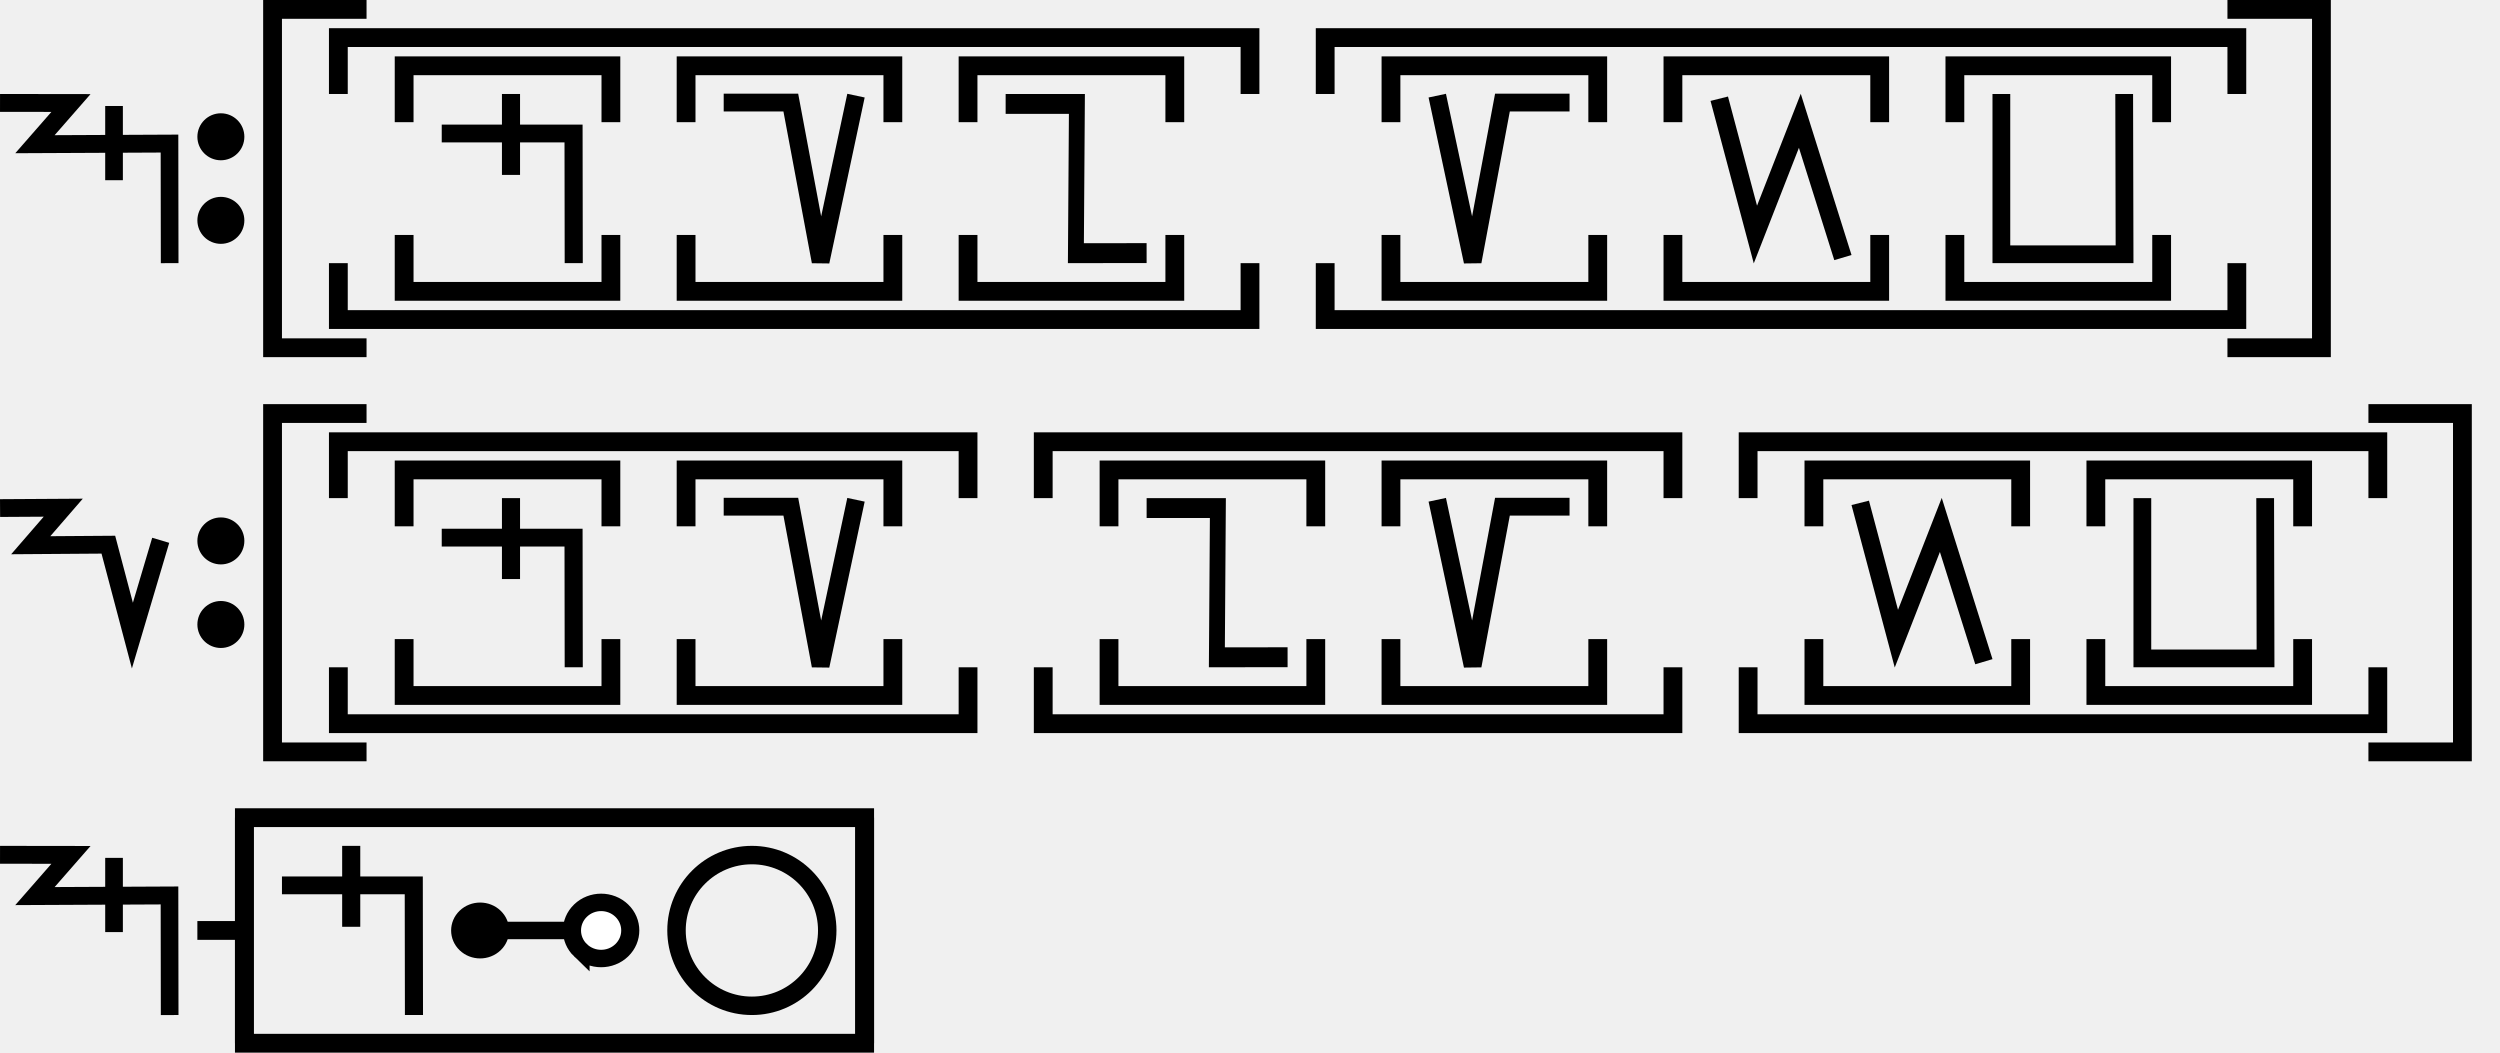
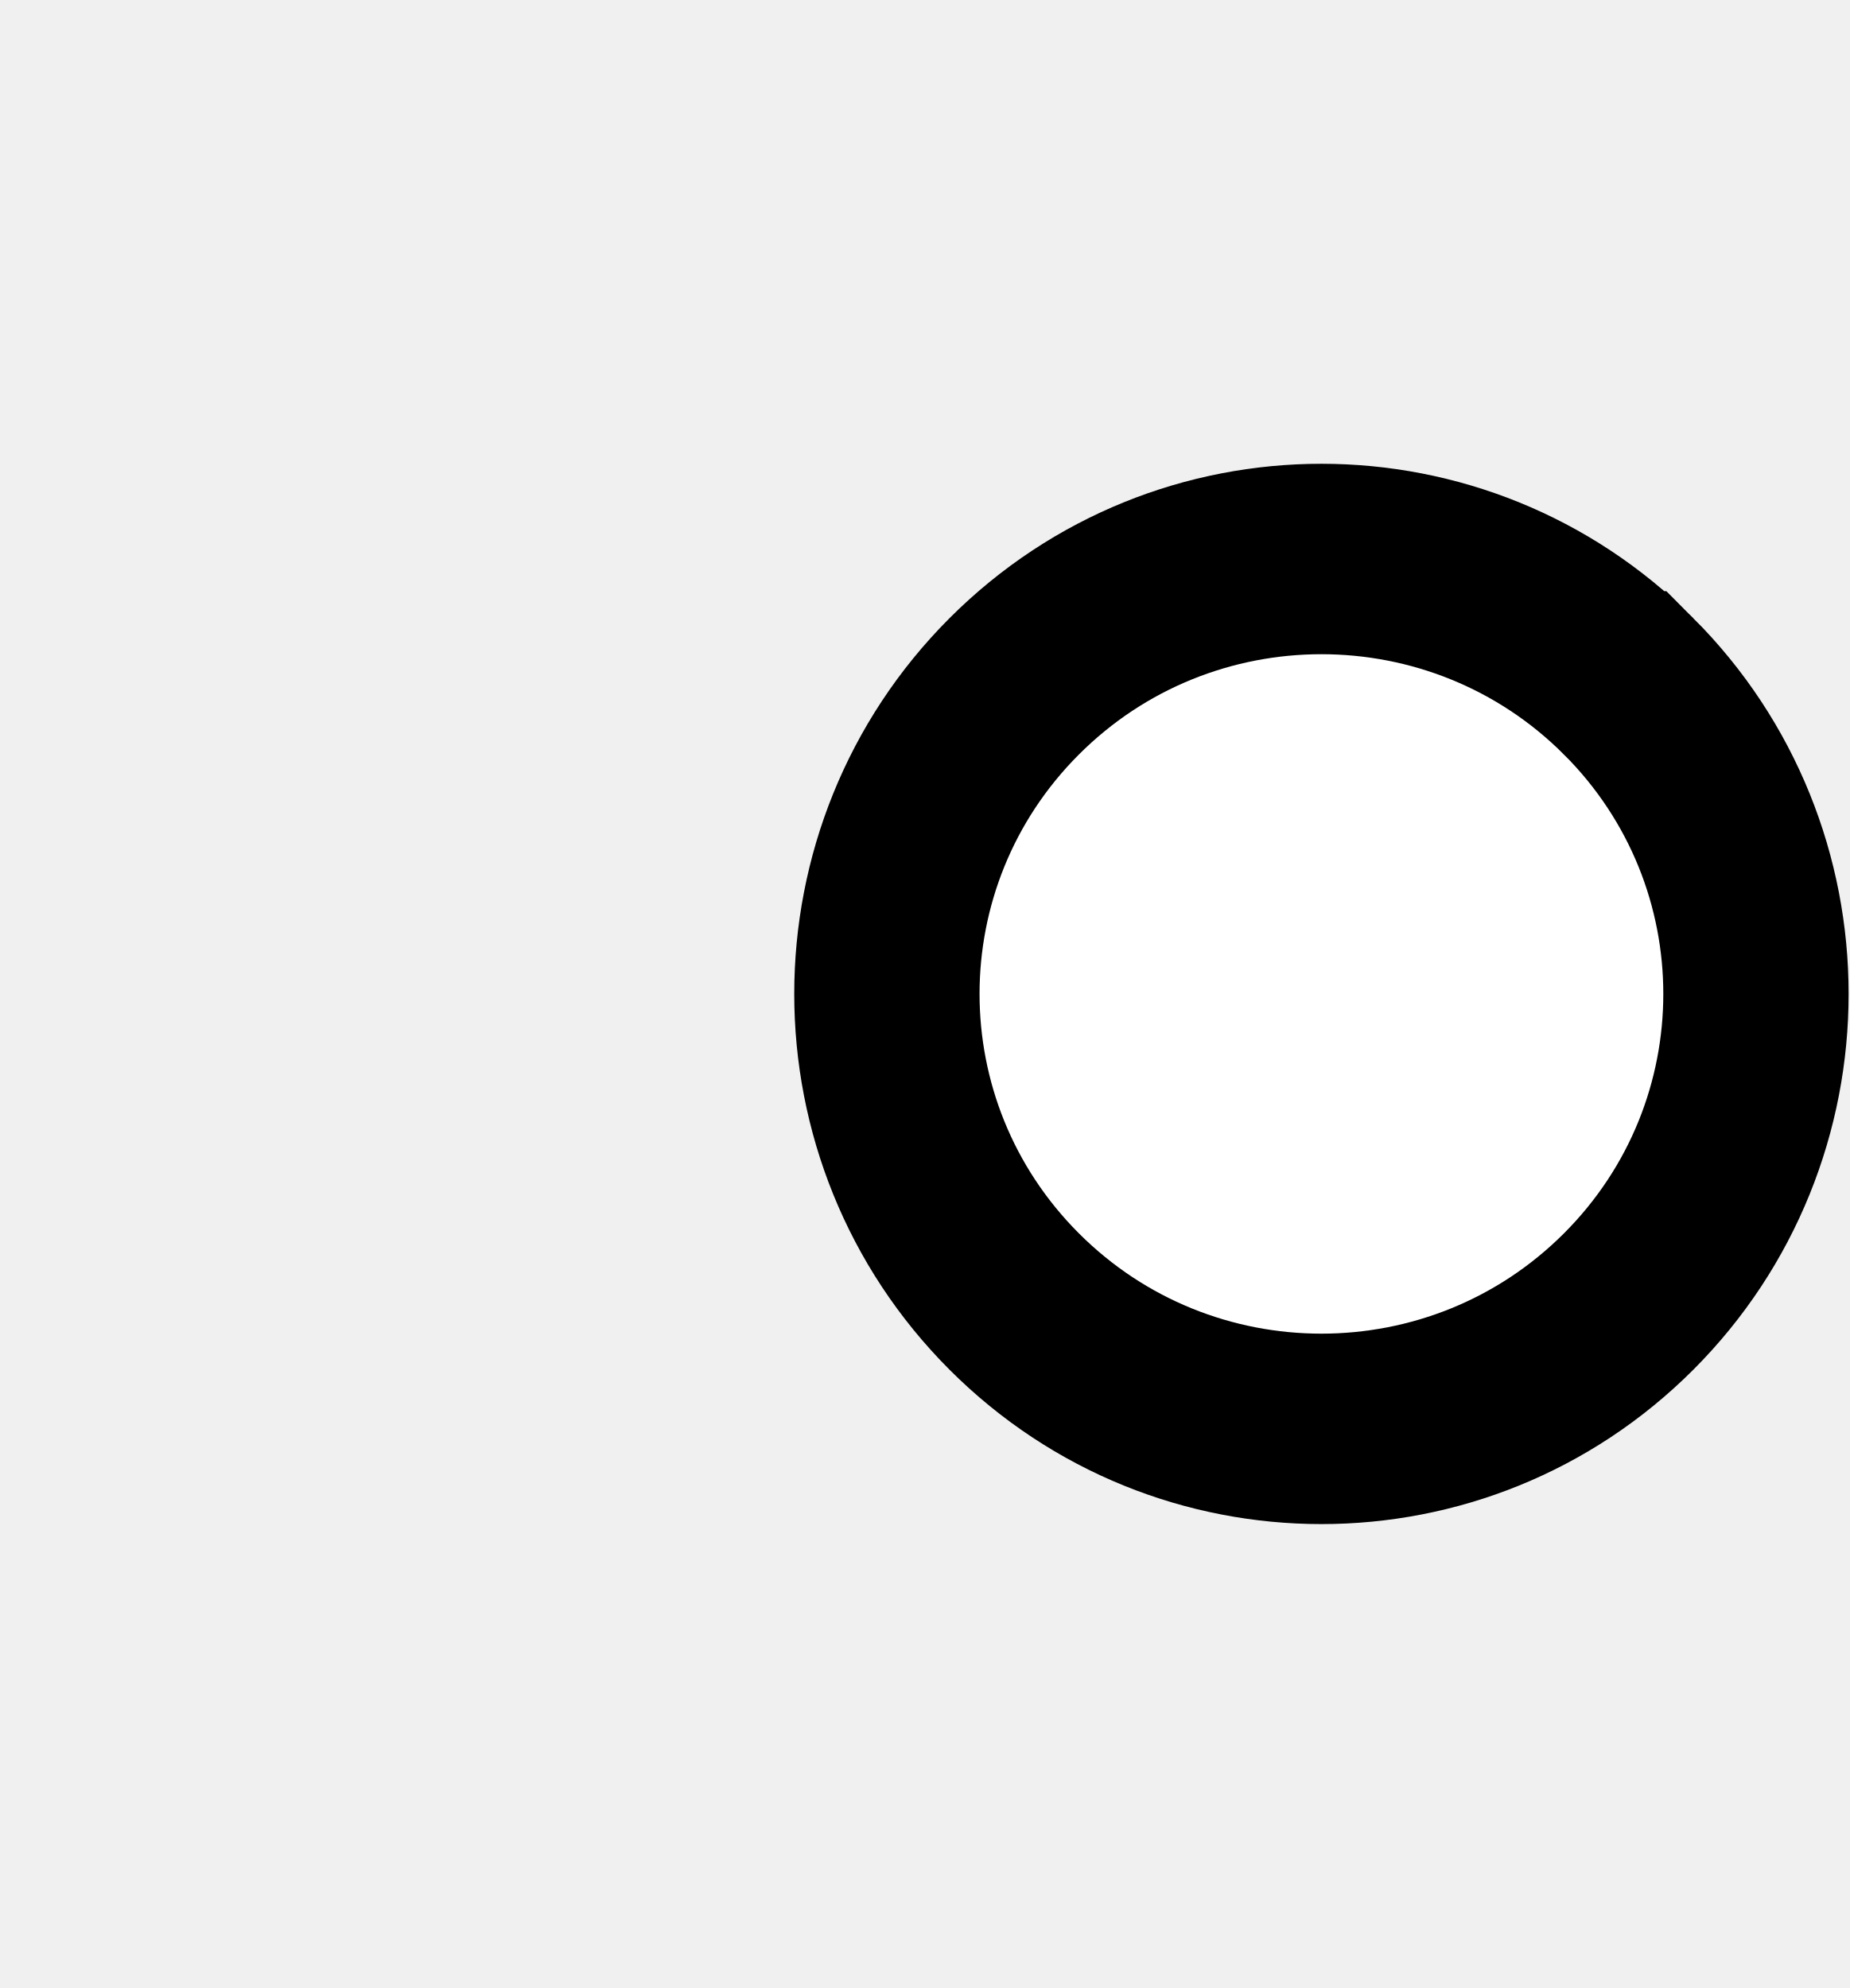
- <svg xmlns="http://www.w3.org/2000/svg" width="266" height="112" viewBox="0 0 266 112" version="1.1" id="svg3807">
-   <g id="layer L1" transform="translate(0,19)">
+ <svg xmlns="http://www.w3.org/2000/svg" width="18.6" height="20" viewBox="0 0 18.6 20" version="1.1" id="svg3807">
+   <g id="layer L1" transform="translate(0,10)">
    <g transform="translate(0,0)">
-       <g id="layer1" transform="translate(0,-291.7083)">
-         <g transform="matrix(1.172932,0,0,-0.9520283,-583.8196,-1486.07)" id="g10351" style="stroke-width:1.788;stroke-miterlimit:4;stroke-dasharray:none">
-           <g transform="matrix(0.9094024,0,0,1.120415,45.09442,226.1223)" id="g10351-0" style="stroke-width:1.789;stroke-miterlimit:4;stroke-dasharray:none">
-             <g id="g2601" transform="matrix(0.8925618,0,0,0.8925266,53.47671,-202.8362)" style="stroke-width:2.005">
-               <g transform="matrix(0.9161032,0,0,-0.9078513,101.9969,-4745.411)" id="g14246" style="stroke-width:2.177;stroke-miterlimit:4;stroke-dasharray:none">
-                 <g id="g2026" transform="matrix(0.9836948,0,0,1.003382,0.4820347,12.44281)" style="stroke-width:2.191">
-                   <g id="g10351-6-6" transform="matrix(1,0,0,-1,-52.6095,-5050.459)" style="stroke-width:2.191;stroke-miterlimit:4;stroke-dasharray:none">
-                     <path id="path4186-6-7-94-7-8-3-4-9-4-6-7-7-6-2-7-8" d="m 505.411,-1877.514 v 9.106" style="fill:none;fill-rule:evenodd;stroke:#000000;stroke-width:2.191;stroke-linecap:butt;stroke-linejoin:miter;stroke-miterlimit:4;stroke-dasharray:none;stroke-opacity:1" />
-                   </g>
-                   <path style="fill:none;fill-rule:evenodd;stroke:#000000;stroke-width:2.191;stroke-linecap:butt;stroke-linejoin:miter;stroke-miterlimit:4;stroke-dasharray:none;stroke-opacity:1" d="m 438.662,-3182.429 8.799,0.012 -4.467,5.054 16.685,-0.077 0.021,14.672" id="path4176-9-6-97-2" />
-                 </g>
-               </g>
-             </g>
-           </g>
-         </g>
-       </g>
+       <g />
    </g>
-     <g transform="translate(21,0)">
+     <g transform="translate(8,0)">
      <g id="layer1" transform="translate(0,-291.7083)">
        <g transform="matrix(1.172932,0,0,-0.9520283,-583.8196,-1486.07)" id="g10351" style="stroke-width:1.788;stroke-miterlimit:4;stroke-dasharray:none">
          <g transform="matrix(0.9094024,0,0,1.120415,45.09442,226.1223)" id="g10351-0" style="stroke-width:1.789;stroke-miterlimit:4;stroke-dasharray:none">
            <g id="g2601" transform="matrix(0.8925618,0,0,0.8925266,53.47671,-202.8362)" style="stroke-width:2.005">
              <g transform="matrix(0.9161032,0,0,-0.9078513,101.9969,-4745.411)" id="g14246" style="stroke-width:2.177;stroke-miterlimit:4;stroke-dasharray:none">
                <g transform="matrix(1.222974,0,0,1.234139,-146.3597,738.2648)" id="g14253">
                  <g transform="translate(-39.3611,1.9848)" id="g14264" style="stroke-width:1.772;stroke-miterlimit:4;stroke-dasharray:none">
                    <g id="g10359-10-8" transform="matrix(1,0,0,-1,-52.73343,-5050.882)" style="stroke-width:1.772;stroke-miterlimit:4;stroke-dasharray:none">
                      <g transform="matrix(1,0,0,-1,9.453375,-5051.509)" id="g14371">
                        <g id="g10364-8-3" transform="matrix(1,0,0,-1,-48.16121,-5051.049)" />
                        <g transform="translate(-27.1658,1.5491)" id="g14427">
                          <g id="g10367-880-7" transform="matrix(1,0,0,-1,-48.16121,-5051.049)" />
                          <g transform="translate(-45.4538,2.7243)" id="g14438">
                            <g id="g10370-7-5" transform="matrix(1,0,0,-1,-48.16121,-5051.049)" />
                            <g transform="translate(-30.4313,0.6037)" id="g14451">
                              <g id="g12601" style="stroke-width:2.605;stroke-miterlimit:4;stroke-dasharray:none" transform="matrix(0.6486516,0,0,0.7128036,230.9036,-908.8502)">
-                                 <g id="layer1-6-3-56-3-8-9" transform="matrix(1.060054,0,0,0.9646497,1319.467,-2988.315)" style="stroke-width:3.789">
-                                   <g transform="matrix(5.820712,0,0,5.820712,-711.3569,-666.8932)" id="g5414-3-0-2-5-3-2" style="stroke-width:3.789">
-                                     <g transform="matrix(0.2597607,0,0,0.2597607,12.18558,38.7607)" id="g4442-6-1-3-9-93-5-0" style="stroke-width:3.789">
-                                       <g transform="rotate(180,65.80256,172.9668)" id="g4446-6-9-0-0-1-4-6-2" style="stroke-width:3.789">
-                                         <g transform="translate(-1.010153,-6.12405)" id="g4404-1-2-4-9-2-1-5-3" style="stroke-width:3.789">
-                                           <circle style="fill:#000000;fill-opacity:1;fill-rule:evenodd;stroke:none;stroke-width:1.454;stroke-linecap:butt;stroke-linejoin:miter;stroke-miterlimit:4;stroke-dasharray:none;stroke-opacity:1" id="path3355-3-8-2-7-5-9-7" cx="-118.645" cy="-195.522" r="2.254" transform="scale(-1)" />
-                                           <circle style="fill:#000000;fill-opacity:1;fill-rule:evenodd;stroke:none;stroke-width:1.454;stroke-linecap:butt;stroke-linejoin:miter;stroke-miterlimit:4;stroke-dasharray:none;stroke-opacity:1" id="path3355-3-8-9-5-0-0-9-5" cx="-118.645" cy="-187.504" r="2.254" transform="scale(-1)" />
+                                 <g style="stroke-width:1.48;stroke-miterlimit:4;stroke-dasharray:none" transform="matrix(1.846011,0,0,-1.679871,592.5355,-3070.463)" id="g4509-93-8">
+                                   <g id="g20055" transform="matrix(0.8002002,0,0,0.8223537,5.468814,10.95793)" style="stroke-width:1.824">
+                                     <g id="g20314" transform="matrix(0.9998634,0,0,-1,0.00611664,131.9087)" style="stroke-width:1.824">
+                                       <g id="g22529" transform="matrix(-1,0,0,1,94.44605,-1.6809064e-6)">
+                                         <g id="g22811" transform="matrix(1,0,0,-1,0,132.1269)">
+                                           <path style="fill:#ffffff;fill-opacity:1;fill-rule:evenodd;stroke:#000000;stroke-width:1.824;stroke-linecap:butt;stroke-linejoin:miter;stroke-miterlimit:4;stroke-dasharray:none;stroke-opacity:1" d="m 47.844,69.01 a 4.277,4.166 0 0 1 1.25e-4,-5.892 4.277,4.166 0 0 1 6.048,0 4.277,4.166 0 0 1 1.24e-4,5.892 4.277,4.166 0 0 1 -6.048,0 z" id="path3355-32-59-4-94-6-5-9-6-1-3" />
                                        </g>
                                      </g>
                                    </g>
                                  </g>
                                </g>
                              </g>
                            </g>
                          </g>
                        </g>
                      </g>
                    </g>
                  </g>
                </g>
              </g>
            </g>
          </g>
        </g>
      </g>
    </g>
-     <g transform="translate(29,0)">
-       <polyline points="10,-18 0,-18 0,18 10,18 " style="fill:none;stroke:black;stroke-width:2" />
-       <g transform="translate(4,0)">
-         <g transform="translate(3,0)">
-           <g transform="translate(4,0)">
-             <g transform="translate(3,0)">
-               <g transform="translate(4,0)">
-                 <g transform="translate(0,0)">
-                   <g transform="translate(0,0)">
-                     <g id="layer1" transform="translate(0,-291.7083)">
-                       <g transform="matrix(1.172932,0,0,-0.9520283,-583.8196,-1486.07)" id="g10351" style="stroke-width:1.788;stroke-miterlimit:4;stroke-dasharray:none">
-                         <g transform="matrix(0.9094024,0,0,1.120415,45.09442,226.1223)" id="g10351-0" style="stroke-width:1.789;stroke-miterlimit:4;stroke-dasharray:none">
-                           <g id="g2601" transform="matrix(0.8925618,0,0,0.8925266,53.47671,-202.8362)" style="stroke-width:2.005">
-                             <g id="g3084" transform="matrix(1.011122,0,0,0.9932151,-7.370096,-3.208633)" style="stroke-width:2.001">
-                               <path style="fill:none;fill-rule:evenodd;stroke:#000000;stroke-width:2.001;stroke-linecap:butt;stroke-linejoin:miter;stroke-miterlimit:4;stroke-dasharray:none;stroke-opacity:1" d="m 514.148,-1885.254 -0.021,14.59 h -14.569" id="path4186-6-7-94-7-8-3-4-9-4-6-1-9-0" />
-                               <path style="fill:none;fill-rule:evenodd;stroke:#000000;stroke-width:2.001;stroke-linecap:butt;stroke-linejoin:miter;stroke-miterlimit:4;stroke-dasharray:none;stroke-opacity:1" d="m 507.213,-1875.326 v 9.106" id="path4186-6-7-94-7-8-3-4-9-4-6-7-7-6-2" />
-                             </g>
-                           </g>
-                         </g>
-                       </g>
-                     </g>
-                   </g>
-                 </g>
-               </g>
-               <polyline points="0,6 0,12 22,12 22,6 " style="fill:none;stroke:black;stroke-width:2" />
-               <polyline points="0,-6 0,-12 22,-12 22,-6 " style="fill:none;stroke:black;stroke-width:2" />
-             </g>
-             <g transform="translate(30,0)" />
-             <g transform="translate(33,0)">
-               <g transform="translate(4,0)">
-                 <g transform="translate(0,0)">
-                   <g transform="translate(0,0)">
-                     <g id="layer1" transform="translate(0,-291.7083)">
-                       <g transform="matrix(1.172932,0,0,-0.9520283,-583.8196,-1486.07)" id="g10351" style="stroke-width:1.788;stroke-miterlimit:4;stroke-dasharray:none">
-                         <g transform="matrix(0.9094024,0,0,1.120415,45.09442,226.1223)" id="g10351-0" style="stroke-width:1.789;stroke-miterlimit:4;stroke-dasharray:none">
-                           <g id="g2601" transform="matrix(0.8925618,0,0,0.8925266,53.47671,-202.8362)" style="stroke-width:2.005">
-                             <g transform="matrix(1.120371,0,0,1.120415,-103.276,239.3698)" id="g10356">
-                               <path style="fill:none;fill-rule:evenodd;stroke:#000000;stroke-width:1.772;stroke-linecap:butt;stroke-linejoin:miter;stroke-miterlimit:4;stroke-dasharray:none;stroke-opacity:1" d="m 549.644,-1871.022 -3.53,-16.555 -2.972,15.865 h -6.694" id="path4186-6-7-94-7-8-3-4-9-6-9-9-8-7-3-2" />
-                             </g>
-                           </g>
-                         </g>
-                       </g>
-                     </g>
-                   </g>
-                 </g>
-               </g>
-               <polyline points="0,6 0,12 22,12 22,6 " style="fill:none;stroke:black;stroke-width:2" />
-               <polyline points="0,-6 0,-12 22,-12 22,-6 " style="fill:none;stroke:black;stroke-width:2" />
-             </g>
-             <g transform="translate(60,0)" />
-             <g transform="translate(63,0)">
-               <g transform="translate(4,0)">
-                 <g transform="translate(0,0)">
-                   <g transform="translate(0,0)">
-                     <g id="layer1" transform="translate(0,-291.7083)">
-                       <g transform="matrix(1.172932,0,0,-0.9520283,-583.8196,-1486.07)" id="g10351" style="stroke-width:1.788;stroke-miterlimit:4;stroke-dasharray:none">
-                         <g transform="matrix(0.9094024,0,0,1.120415,45.09442,226.1223)" id="g10351-0" style="stroke-width:1.789;stroke-miterlimit:4;stroke-dasharray:none">
-                           <g id="g2601" transform="matrix(0.8925618,0,0,0.8925266,53.47671,-202.8362)" style="stroke-width:2.005">
-                             <g transform="matrix(-0.9626006,0,0,1.208687,1064.019,394.4588)" id="g10359" style="stroke-width:1.84;stroke-miterlimit:4;stroke-dasharray:none">
-                               <path style="fill:none;fill-rule:evenodd;stroke:#000000;stroke-width:1.84;stroke-linecap:butt;stroke-linejoin:miter;stroke-miterlimit:4;stroke-dasharray:none;stroke-opacity:1" d="m 571.91,-1877.249 8.21,-0.01 -0.117,13.801 h 8.273" id="path4186-6-7-94-7-8-3-4-0-7-9-3-9-6-6" />
-                             </g>
-                           </g>
-                         </g>
-                       </g>
-                     </g>
-                   </g>
-                 </g>
-               </g>
-               <polyline points="0,6 0,12 22,12 22,6 " style="fill:none;stroke:black;stroke-width:2" />
-               <polyline points="0,-6 0,-12 22,-12 22,-6 " style="fill:none;stroke:black;stroke-width:2" />
-             </g>
-             <g transform="translate(90,0)" />
-           </g>
-           <polyline points="0,9 0,15 97,15 97,9 " style="fill:none;stroke:black;stroke-width:2" />
-           <polyline points="0,-9 0,-15 97,-15 97,-9 " style="fill:none;stroke:black;stroke-width:2" />
-         </g>
-         <g transform="translate(105,0)" />
-         <g transform="translate(108,0)">
-           <g transform="translate(4,0)">
-             <g transform="translate(3,0)">
-               <g transform="translate(4,0)">
-                 <g transform="translate(0,0)">
-                   <g transform="translate(0,0)">
-                     <g id="layer1" transform="translate(0,-291.7083)">
-                       <g transform="matrix(1.172932,0,0,-0.9520283,-583.8196,-1486.07)" id="g10351" style="stroke-width:1.788;stroke-miterlimit:4;stroke-dasharray:none">
-                         <g transform="matrix(0.9094024,0,0,1.120415,45.09442,226.1223)" id="g10351-0" style="stroke-width:1.789;stroke-miterlimit:4;stroke-dasharray:none">
-                           <g id="g2601" transform="matrix(0.8925618,0,0,0.8925266,53.47671,-202.8362)" style="stroke-width:2.005">
-                             <g transform="matrix(-1.120371,0,0,1.120415,1114.52,239.3698)" id="g10356">
-                               <path style="fill:none;fill-rule:evenodd;stroke:#000000;stroke-width:1.772;stroke-linecap:butt;stroke-linejoin:miter;stroke-miterlimit:4;stroke-dasharray:none;stroke-opacity:1" d="m 549.644,-1871.022 -3.53,-16.555 -2.972,15.865 h -6.694" id="path4186-6-7-94-7-8-3-4-9-6-9-9-8-7-3-2" />
-                             </g>
-                           </g>
-                         </g>
-                       </g>
-                     </g>
-                   </g>
-                 </g>
-               </g>
-               <polyline points="0,6 0,12 22,12 22,6 " style="fill:none;stroke:black;stroke-width:2" />
-               <polyline points="0,-6 0,-12 22,-12 22,-6 " style="fill:none;stroke:black;stroke-width:2" />
-             </g>
-             <g transform="translate(30,0)" />
-             <g transform="translate(33,0)">
-               <g transform="translate(4,0)">
-                 <g transform="translate(0,0)">
-                   <g transform="translate(0,0)">
-                     <g id="layer1" transform="translate(0,-291.7083)">
-                       <g transform="matrix(1.172932,0,0,-0.9520283,-583.8196,-1486.07)" id="g10351" style="stroke-width:1.788;stroke-miterlimit:4;stroke-dasharray:none">
-                         <g transform="matrix(0.9094024,0,0,1.120415,45.09442,226.1223)" id="g10351-0" style="stroke-width:1.789;stroke-miterlimit:4;stroke-dasharray:none">
-                           <g id="g2601" transform="matrix(0.8925618,0,0,0.8925266,53.47671,-202.8362)" style="stroke-width:2.005">
-                             <g id="g3084" transform="matrix(1.011122,0,0,0.9932151,-7.370096,-13.71252)" style="stroke-width:2.001">
-                               <g transform="matrix(0.8377975,0,0,0.8280196,-39.34358,-319.7406)" id="g10367" style="stroke-width:2.22;stroke-miterlimit:4;stroke-dasharray:none">
-                                 <path style="fill:none;fill-rule:evenodd;stroke:#000000;stroke-width:2.378;stroke-linecap:butt;stroke-linejoin:miter;stroke-miterlimit:4;stroke-dasharray:none;stroke-opacity:1" d="m 644.387,-1855.555 4.769,-18.457 5.863,15.457 5.68,-18.588" id="path4186-6-7-94-7-8-3-4-9-6-9-9-0-1-3" />
-                               </g>
-                             </g>
-                           </g>
-                         </g>
-                       </g>
-                     </g>
-                   </g>
-                 </g>
-               </g>
-               <polyline points="0,6 0,12 22,12 22,6 " style="fill:none;stroke:black;stroke-width:2" />
-               <polyline points="0,-6 0,-12 22,-12 22,-6 " style="fill:none;stroke:black;stroke-width:2" />
-             </g>
-             <g transform="translate(60,0)" />
-             <g transform="translate(63,0)">
-               <g transform="translate(4,0)">
-                 <g transform="translate(0,0)">
-                   <g transform="translate(0,0)">
-                     <g id="layer1" transform="translate(0,-291.7083)">
-                       <g transform="matrix(1.172932,0,0,-0.9520283,-583.8196,-1486.07)" id="g10351" style="stroke-width:1.788;stroke-miterlimit:4;stroke-dasharray:none">
-                         <g transform="matrix(0.9094024,0,0,1.120415,45.09442,226.1223)" id="g10351-0" style="stroke-width:1.789;stroke-miterlimit:4;stroke-dasharray:none">
-                           <g id="g2601" transform="matrix(0.8925618,0,0,0.8925266,53.47671,-202.8362)" style="stroke-width:2.005">
-                             <g id="g3084" transform="matrix(1.011122,0,0,0.9932151,-7.370096,-13.71252)" style="stroke-width:2.001">
-                               <g transform="matrix(0.8377975,0,0,0.8280196,-39.34358,-319.7406)" id="g10367" style="stroke-width:2.22;stroke-miterlimit:4;stroke-dasharray:none">
-                                 <g transform="matrix(1.322571,0,0,1.36237,-261.9599,693.0778)" id="g10370" style="stroke-width:1.772;stroke-miterlimit:4;stroke-dasharray:none">
-                                   <path style="fill:none;fill-rule:evenodd;stroke:#000000;stroke-width:1.772;stroke-linecap:butt;stroke-linejoin:miter;stroke-miterlimit:4;stroke-dasharray:none;stroke-opacity:1" d="m 697.559,-1870.265 0.037,-15.987 H 685.308 l -3.3e-4,15.987" id="path4186-6-7-94-7-8-3-4-9-4-2-5-4-1" />
-                                 </g>
-                               </g>
-                             </g>
-                           </g>
-                         </g>
-                       </g>
-                     </g>
-                   </g>
-                 </g>
-               </g>
-               <polyline points="0,6 0,12 22,12 22,6 " style="fill:none;stroke:black;stroke-width:2" />
-               <polyline points="0,-6 0,-12 22,-12 22,-6 " style="fill:none;stroke:black;stroke-width:2" />
-             </g>
-             <g transform="translate(90,0)" />
-           </g>
-           <polyline points="0,9 0,15 97,15 97,9 " style="fill:none;stroke:black;stroke-width:2" />
-           <polyline points="0,-9 0,-15 97,-15 97,-9 " style="fill:none;stroke:black;stroke-width:2" />
-         </g>
-         <g transform="translate(210,0)" />
-       </g>
-       <polyline points="208,-18 218,-18 218,18 208,18 " style="fill:none;stroke:black;stroke-width:2" />
-     </g>
-     <g transform="translate(251,0)" />
-   </g>
-   <g id="layer L3" transform="translate(0,62)">
-     <g transform="translate(0,0)">
-       <g id="layer1" transform="translate(0,-291.7083)">
-         <g transform="matrix(1.172932,0,0,-0.9520283,-583.8196,-1486.07)" id="g10351" style="stroke-width:1.788;stroke-miterlimit:4;stroke-dasharray:none">
-           <g transform="matrix(0.9094024,0,0,1.120415,45.09442,226.1223)" id="g10351-0" style="stroke-width:1.789;stroke-miterlimit:4;stroke-dasharray:none">
-             <g id="g2601" transform="matrix(0.8925618,0,0,0.8925266,53.47671,-202.8362)" style="stroke-width:2.005">
-               <g transform="matrix(0.9161032,0,0,-0.9078513,101.9969,-4745.411)" id="g14246" style="stroke-width:2.177;stroke-miterlimit:4;stroke-dasharray:none">
-                 <g transform="matrix(1.222974,0,0,1.234139,-146.3597,738.2648)" id="g14253">
-                   <g id="g10356-8-4" transform="matrix(1,0,0,-1,-52.77486,-5050.799)">
-                     <path id="path4186-6-7-94-7-8-3-4-9-6-9-9-8-7-3-2-2-8" d="m 541.709,-1878.611 -2.824,-9.507 -2.399,9.07 -7.742,-0.055 3.244,3.745 -6.304,-0.038" style="fill:none;fill-rule:evenodd;stroke:#000000;stroke-width:1.772;stroke-linecap:butt;stroke-linejoin:miter;stroke-miterlimit:4;stroke-dasharray:none;stroke-opacity:1" />
-                   </g>
-                 </g>
-               </g>
-             </g>
-           </g>
-         </g>
-       </g>
-     </g>
-     <g transform="translate(21,0)">
-       <g id="layer1" transform="translate(0,-291.7083)">
-         <g transform="matrix(1.172932,0,0,-0.9520283,-583.8196,-1486.07)" id="g10351" style="stroke-width:1.788;stroke-miterlimit:4;stroke-dasharray:none">
-           <g transform="matrix(0.9094024,0,0,1.120415,45.09442,226.1223)" id="g10351-0" style="stroke-width:1.789;stroke-miterlimit:4;stroke-dasharray:none">
-             <g id="g2601" transform="matrix(0.8925618,0,0,0.8925266,53.47671,-202.8362)" style="stroke-width:2.005">
-               <g transform="matrix(0.9161032,0,0,-0.9078513,101.9969,-4745.411)" id="g14246" style="stroke-width:2.177;stroke-miterlimit:4;stroke-dasharray:none">
-                 <g transform="matrix(1.222974,0,0,1.234139,-146.3597,738.2648)" id="g14253">
-                   <g transform="translate(-39.3611,1.9848)" id="g14264" style="stroke-width:1.772;stroke-miterlimit:4;stroke-dasharray:none">
-                     <g id="g10359-10-8" transform="matrix(1,0,0,-1,-52.73343,-5050.882)" style="stroke-width:1.772;stroke-miterlimit:4;stroke-dasharray:none">
-                       <g transform="matrix(1,0,0,-1,9.453375,-5051.509)" id="g14371">
-                         <g id="g10364-8-3" transform="matrix(1,0,0,-1,-48.16121,-5051.049)" />
-                         <g transform="translate(-27.1658,1.5491)" id="g14427">
-                           <g id="g10367-880-7" transform="matrix(1,0,0,-1,-48.16121,-5051.049)" />
-                           <g transform="translate(-45.4538,2.7243)" id="g14438">
-                             <g id="g10370-7-5" transform="matrix(1,0,0,-1,-48.16121,-5051.049)" />
-                             <g transform="translate(-30.4313,0.6037)" id="g14451">
-                               <g id="g12601" style="stroke-width:2.605;stroke-miterlimit:4;stroke-dasharray:none" transform="matrix(0.6486516,0,0,0.7128036,230.9036,-908.8502)">
-                                 <g id="layer1-6-3-56-3-8-9" transform="matrix(1.060054,0,0,0.9646497,1319.467,-2988.315)" style="stroke-width:3.789">
-                                   <g transform="matrix(5.820712,0,0,5.820712,-711.3569,-666.8932)" id="g5414-3-0-2-5-3-2" style="stroke-width:3.789">
-                                     <g transform="matrix(0.2597607,0,0,0.2597607,12.18558,38.7607)" id="g4442-6-1-3-9-93-5-0" style="stroke-width:3.789">
-                                       <g transform="rotate(180,65.80256,172.9668)" id="g4446-6-9-0-0-1-4-6-2" style="stroke-width:3.789">
-                                         <g transform="translate(-1.010153,-6.12405)" id="g4404-1-2-4-9-2-1-5-3" style="stroke-width:3.789">
-                                           <circle style="fill:#000000;fill-opacity:1;fill-rule:evenodd;stroke:none;stroke-width:1.454;stroke-linecap:butt;stroke-linejoin:miter;stroke-miterlimit:4;stroke-dasharray:none;stroke-opacity:1" id="path3355-3-8-2-7-5-9-7" cx="-118.645" cy="-195.522" r="2.254" transform="scale(-1)" />
-                                           <circle style="fill:#000000;fill-opacity:1;fill-rule:evenodd;stroke:none;stroke-width:1.454;stroke-linecap:butt;stroke-linejoin:miter;stroke-miterlimit:4;stroke-dasharray:none;stroke-opacity:1" id="path3355-3-8-9-5-0-0-9-5" cx="-118.645" cy="-187.504" r="2.254" transform="scale(-1)" />
-                                         </g>
-                                       </g>
-                                     </g>
-                                   </g>
-                                 </g>
-                               </g>
-                             </g>
-                           </g>
-                         </g>
-                       </g>
-                     </g>
-                   </g>
-                 </g>
-               </g>
-             </g>
-           </g>
-         </g>
-       </g>
-     </g>
-     <g transform="translate(29,0)">
-       <polyline points="10,-18 0,-18 0,18 10,18 " style="fill:none;stroke:black;stroke-width:2" />
-       <g transform="translate(4,0)">
-         <g transform="translate(3,0)">
-           <g transform="translate(4,0)">
-             <g transform="translate(3,0)">
-               <g transform="translate(4,0)">
-                 <g transform="translate(0,0)">
-                   <g transform="translate(0,0)">
-                     <g id="layer1" transform="translate(0,-291.7083)">
-                       <g transform="matrix(1.172932,0,0,-0.9520283,-583.8196,-1486.07)" id="g10351" style="stroke-width:1.788;stroke-miterlimit:4;stroke-dasharray:none">
-                         <g transform="matrix(0.9094024,0,0,1.120415,45.09442,226.1223)" id="g10351-0" style="stroke-width:1.789;stroke-miterlimit:4;stroke-dasharray:none">
-                           <g id="g2601" transform="matrix(0.8925618,0,0,0.8925266,53.47671,-202.8362)" style="stroke-width:2.005">
-                             <g id="g3084" transform="matrix(1.011122,0,0,0.9932151,-7.370096,-3.208633)" style="stroke-width:2.001">
-                               <path style="fill:none;fill-rule:evenodd;stroke:#000000;stroke-width:2.001;stroke-linecap:butt;stroke-linejoin:miter;stroke-miterlimit:4;stroke-dasharray:none;stroke-opacity:1" d="m 514.148,-1885.254 -0.021,14.59 h -14.569" id="path4186-6-7-94-7-8-3-4-9-4-6-1-9-0" />
-                               <path style="fill:none;fill-rule:evenodd;stroke:#000000;stroke-width:2.001;stroke-linecap:butt;stroke-linejoin:miter;stroke-miterlimit:4;stroke-dasharray:none;stroke-opacity:1" d="m 507.213,-1875.326 v 9.106" id="path4186-6-7-94-7-8-3-4-9-4-6-7-7-6-2" />
-                             </g>
-                           </g>
-                         </g>
-                       </g>
-                     </g>
-                   </g>
-                 </g>
-               </g>
-               <polyline points="0,6 0,12 22,12 22,6 " style="fill:none;stroke:black;stroke-width:2" />
-               <polyline points="0,-6 0,-12 22,-12 22,-6 " style="fill:none;stroke:black;stroke-width:2" />
-             </g>
-             <g transform="translate(30,0)" />
-             <g transform="translate(33,0)">
-               <g transform="translate(4,0)">
-                 <g transform="translate(0,0)">
-                   <g transform="translate(0,0)">
-                     <g id="layer1" transform="translate(0,-291.7083)">
-                       <g transform="matrix(1.172932,0,0,-0.9520283,-583.8196,-1486.07)" id="g10351" style="stroke-width:1.788;stroke-miterlimit:4;stroke-dasharray:none">
-                         <g transform="matrix(0.9094024,0,0,1.120415,45.09442,226.1223)" id="g10351-0" style="stroke-width:1.789;stroke-miterlimit:4;stroke-dasharray:none">
-                           <g id="g2601" transform="matrix(0.8925618,0,0,0.8925266,53.47671,-202.8362)" style="stroke-width:2.005">
-                             <g transform="matrix(1.120371,0,0,1.120415,-103.276,239.3698)" id="g10356">
-                               <path style="fill:none;fill-rule:evenodd;stroke:#000000;stroke-width:1.772;stroke-linecap:butt;stroke-linejoin:miter;stroke-miterlimit:4;stroke-dasharray:none;stroke-opacity:1" d="m 549.644,-1871.022 -3.53,-16.555 -2.972,15.865 h -6.694" id="path4186-6-7-94-7-8-3-4-9-6-9-9-8-7-3-2" />
-                             </g>
-                           </g>
-                         </g>
-                       </g>
-                     </g>
-                   </g>
-                 </g>
-               </g>
-               <polyline points="0,6 0,12 22,12 22,6 " style="fill:none;stroke:black;stroke-width:2" />
-               <polyline points="0,-6 0,-12 22,-12 22,-6 " style="fill:none;stroke:black;stroke-width:2" />
-             </g>
-             <g transform="translate(60,0)" />
-           </g>
-           <polyline points="0,9 0,15 67,15 67,9 " style="fill:none;stroke:black;stroke-width:2" />
-           <polyline points="0,-9 0,-15 67,-15 67,-9 " style="fill:none;stroke:black;stroke-width:2" />
-         </g>
-         <g transform="translate(75,0)" />
-         <g transform="translate(78,0)">
-           <g transform="translate(4,0)">
-             <g transform="translate(3,0)">
-               <g transform="translate(4,0)">
-                 <g transform="translate(0,0)">
-                   <g transform="translate(0,0)">
-                     <g id="layer1" transform="translate(0,-291.7083)">
-                       <g transform="matrix(1.172932,0,0,-0.9520283,-583.8196,-1486.07)" id="g10351" style="stroke-width:1.788;stroke-miterlimit:4;stroke-dasharray:none">
-                         <g transform="matrix(0.9094024,0,0,1.120415,45.09442,226.1223)" id="g10351-0" style="stroke-width:1.789;stroke-miterlimit:4;stroke-dasharray:none">
-                           <g id="g2601" transform="matrix(0.8925618,0,0,0.8925266,53.47671,-202.8362)" style="stroke-width:2.005">
-                             <g transform="matrix(-0.9626006,0,0,1.208687,1064.019,394.4588)" id="g10359" style="stroke-width:1.84;stroke-miterlimit:4;stroke-dasharray:none">
-                               <path style="fill:none;fill-rule:evenodd;stroke:#000000;stroke-width:1.84;stroke-linecap:butt;stroke-linejoin:miter;stroke-miterlimit:4;stroke-dasharray:none;stroke-opacity:1" d="m 571.91,-1877.249 8.21,-0.01 -0.117,13.801 h 8.273" id="path4186-6-7-94-7-8-3-4-0-7-9-3-9-6-6" />
-                             </g>
-                           </g>
-                         </g>
-                       </g>
-                     </g>
-                   </g>
-                 </g>
-               </g>
-               <polyline points="0,6 0,12 22,12 22,6 " style="fill:none;stroke:black;stroke-width:2" />
-               <polyline points="0,-6 0,-12 22,-12 22,-6 " style="fill:none;stroke:black;stroke-width:2" />
-             </g>
-             <g transform="translate(30,0)" />
-             <g transform="translate(33,0)">
-               <g transform="translate(4,0)">
-                 <g transform="translate(0,0)">
-                   <g transform="translate(0,0)">
-                     <g id="layer1" transform="translate(0,-291.7083)">
-                       <g transform="matrix(1.172932,0,0,-0.9520283,-583.8196,-1486.07)" id="g10351" style="stroke-width:1.788;stroke-miterlimit:4;stroke-dasharray:none">
-                         <g transform="matrix(0.9094024,0,0,1.120415,45.09442,226.1223)" id="g10351-0" style="stroke-width:1.789;stroke-miterlimit:4;stroke-dasharray:none">
-                           <g id="g2601" transform="matrix(0.8925618,0,0,0.8925266,53.47671,-202.8362)" style="stroke-width:2.005">
-                             <g transform="matrix(-1.120371,0,0,1.120415,1114.52,239.3698)" id="g10356">
-                               <path style="fill:none;fill-rule:evenodd;stroke:#000000;stroke-width:1.772;stroke-linecap:butt;stroke-linejoin:miter;stroke-miterlimit:4;stroke-dasharray:none;stroke-opacity:1" d="m 549.644,-1871.022 -3.53,-16.555 -2.972,15.865 h -6.694" id="path4186-6-7-94-7-8-3-4-9-6-9-9-8-7-3-2" />
-                             </g>
-                           </g>
-                         </g>
-                       </g>
-                     </g>
-                   </g>
-                 </g>
-               </g>
-               <polyline points="0,6 0,12 22,12 22,6 " style="fill:none;stroke:black;stroke-width:2" />
-               <polyline points="0,-6 0,-12 22,-12 22,-6 " style="fill:none;stroke:black;stroke-width:2" />
-             </g>
-             <g transform="translate(60,0)" />
-           </g>
-           <polyline points="0,9 0,15 67,15 67,9 " style="fill:none;stroke:black;stroke-width:2" />
-           <polyline points="0,-9 0,-15 67,-15 67,-9 " style="fill:none;stroke:black;stroke-width:2" />
-         </g>
-         <g transform="translate(150,0)" />
-         <g transform="translate(153,0)">
-           <g transform="translate(4,0)">
-             <g transform="translate(3,0)">
-               <g transform="translate(4,0)">
-                 <g transform="translate(0,0)">
-                   <g transform="translate(0,0)">
-                     <g id="layer1" transform="translate(0,-291.7083)">
-                       <g transform="matrix(1.172932,0,0,-0.9520283,-583.8196,-1486.07)" id="g10351" style="stroke-width:1.788;stroke-miterlimit:4;stroke-dasharray:none">
-                         <g transform="matrix(0.9094024,0,0,1.120415,45.09442,226.1223)" id="g10351-0" style="stroke-width:1.789;stroke-miterlimit:4;stroke-dasharray:none">
-                           <g id="g2601" transform="matrix(0.8925618,0,0,0.8925266,53.47671,-202.8362)" style="stroke-width:2.005">
-                             <g id="g3084" transform="matrix(1.011122,0,0,0.9932151,-7.370096,-13.71252)" style="stroke-width:2.001">
-                               <g transform="matrix(0.8377975,0,0,0.8280196,-39.34358,-319.7406)" id="g10367" style="stroke-width:2.22;stroke-miterlimit:4;stroke-dasharray:none">
-                                 <path style="fill:none;fill-rule:evenodd;stroke:#000000;stroke-width:2.378;stroke-linecap:butt;stroke-linejoin:miter;stroke-miterlimit:4;stroke-dasharray:none;stroke-opacity:1" d="m 644.387,-1855.555 4.769,-18.457 5.863,15.457 5.68,-18.588" id="path4186-6-7-94-7-8-3-4-9-6-9-9-0-1-3" />
-                               </g>
-                             </g>
-                           </g>
-                         </g>
-                       </g>
-                     </g>
-                   </g>
-                 </g>
-               </g>
-               <polyline points="0,6 0,12 22,12 22,6 " style="fill:none;stroke:black;stroke-width:2" />
-               <polyline points="0,-6 0,-12 22,-12 22,-6 " style="fill:none;stroke:black;stroke-width:2" />
-             </g>
-             <g transform="translate(30,0)" />
-             <g transform="translate(33,0)">
-               <g transform="translate(4,0)">
-                 <g transform="translate(0,0)">
-                   <g transform="translate(0,0)">
-                     <g id="layer1" transform="translate(0,-291.7083)">
-                       <g transform="matrix(1.172932,0,0,-0.9520283,-583.8196,-1486.07)" id="g10351" style="stroke-width:1.788;stroke-miterlimit:4;stroke-dasharray:none">
-                         <g transform="matrix(0.9094024,0,0,1.120415,45.09442,226.1223)" id="g10351-0" style="stroke-width:1.789;stroke-miterlimit:4;stroke-dasharray:none">
-                           <g id="g2601" transform="matrix(0.8925618,0,0,0.8925266,53.47671,-202.8362)" style="stroke-width:2.005">
-                             <g id="g3084" transform="matrix(1.011122,0,0,0.9932151,-7.370096,-13.71252)" style="stroke-width:2.001">
-                               <g transform="matrix(0.8377975,0,0,0.8280196,-39.34358,-319.7406)" id="g10367" style="stroke-width:2.22;stroke-miterlimit:4;stroke-dasharray:none">
-                                 <g transform="matrix(1.322571,0,0,1.36237,-261.9599,693.0778)" id="g10370" style="stroke-width:1.772;stroke-miterlimit:4;stroke-dasharray:none">
-                                   <path style="fill:none;fill-rule:evenodd;stroke:#000000;stroke-width:1.772;stroke-linecap:butt;stroke-linejoin:miter;stroke-miterlimit:4;stroke-dasharray:none;stroke-opacity:1" d="m 697.559,-1870.265 0.037,-15.987 H 685.308 l -3.3e-4,15.987" id="path4186-6-7-94-7-8-3-4-9-4-2-5-4-1" />
-                                 </g>
-                               </g>
-                             </g>
-                           </g>
-                         </g>
-                       </g>
-                     </g>
-                   </g>
-                 </g>
-               </g>
-               <polyline points="0,6 0,12 22,12 22,6 " style="fill:none;stroke:black;stroke-width:2" />
-               <polyline points="0,-6 0,-12 22,-12 22,-6 " style="fill:none;stroke:black;stroke-width:2" />
-             </g>
-             <g transform="translate(60,0)" />
-           </g>
-           <polyline points="0,9 0,15 67,15 67,9 " style="fill:none;stroke:black;stroke-width:2" />
-           <polyline points="0,-9 0,-15 67,-15 67,-9 " style="fill:none;stroke:black;stroke-width:2" />
-         </g>
-         <g transform="translate(225,0)" />
-       </g>
-       <polyline points="223,-18 233,-18 233,18 223,18 " style="fill:none;stroke:black;stroke-width:2" />
-     </g>
-     <g transform="translate(266,0)" />
-   </g>
-   <g id="layer L5" transform="translate(0,99)">
-     <g transform="translate(0,0)">
-       <g id="layer1" transform="translate(0,-291.7083)">
-         <g transform="matrix(1.172932,0,0,-0.9520283,-583.8196,-1486.07)" id="g10351" style="stroke-width:1.788;stroke-miterlimit:4;stroke-dasharray:none">
-           <g transform="matrix(0.9094024,0,0,1.120415,45.09442,226.1223)" id="g10351-0" style="stroke-width:1.789;stroke-miterlimit:4;stroke-dasharray:none">
-             <g id="g2601" transform="matrix(0.8925618,0,0,0.8925266,53.47671,-202.8362)" style="stroke-width:2.005">
-               <g transform="matrix(0.9161032,0,0,-0.9078513,101.9969,-4745.411)" id="g14246" style="stroke-width:2.177;stroke-miterlimit:4;stroke-dasharray:none">
-                 <g id="g2026" transform="matrix(0.9836948,0,0,1.003382,0.4820347,12.44281)" style="stroke-width:2.191">
-                   <g id="g10351-6-6" transform="matrix(1,0,0,-1,-52.6095,-5050.459)" style="stroke-width:2.191;stroke-miterlimit:4;stroke-dasharray:none">
-                     <path id="path4186-6-7-94-7-8-3-4-9-4-6-7-7-6-2-7-8" d="m 505.411,-1877.514 v 9.106" style="fill:none;fill-rule:evenodd;stroke:#000000;stroke-width:2.191;stroke-linecap:butt;stroke-linejoin:miter;stroke-miterlimit:4;stroke-dasharray:none;stroke-opacity:1" />
-                   </g>
-                   <path style="fill:none;fill-rule:evenodd;stroke:#000000;stroke-width:2.191;stroke-linecap:butt;stroke-linejoin:miter;stroke-miterlimit:4;stroke-dasharray:none;stroke-opacity:1" d="m 438.662,-3182.429 8.799,0.012 -4.467,5.054 16.685,-0.077 0.021,14.672" id="path4176-9-6-97-2" />
-                 </g>
-               </g>
-             </g>
-           </g>
-         </g>
-       </g>
-     </g>
-     <g transform="translate(21,0)">
-       <line x1="0" y1="0" x2="5" y2="0" style="stroke:black;stroke-width:2" />
-       <g transform="translate(9,0)">
-         <g transform="translate(0,0)">
-           <g transform="translate(0,0)">
-             <g id="layer1" transform="translate(0,-291.7083)">
-               <g transform="matrix(1.172932,0,0,-0.9520283,-583.8196,-1486.07)" id="g10351" style="stroke-width:1.788;stroke-miterlimit:4;stroke-dasharray:none">
-                 <g transform="matrix(0.9094024,0,0,1.120415,45.09442,226.1223)" id="g10351-0" style="stroke-width:1.789;stroke-miterlimit:4;stroke-dasharray:none">
-                   <g id="g2601" transform="matrix(0.8925618,0,0,0.8925266,53.47671,-202.8362)" style="stroke-width:2.005">
-                     <g id="g3084" transform="matrix(1.011122,0,0,0.9932151,-7.370096,-3.208633)" style="stroke-width:2.001">
-                       <path style="fill:none;fill-rule:evenodd;stroke:#000000;stroke-width:2.001;stroke-linecap:butt;stroke-linejoin:miter;stroke-miterlimit:4;stroke-dasharray:none;stroke-opacity:1" d="m 514.148,-1885.254 -0.021,14.59 h -14.569" id="path4186-6-7-94-7-8-3-4-9-4-6-1-9-0" />
-                       <path style="fill:none;fill-rule:evenodd;stroke:#000000;stroke-width:2.001;stroke-linecap:butt;stroke-linejoin:miter;stroke-miterlimit:4;stroke-dasharray:none;stroke-opacity:1" d="m 507.213,-1875.326 v 9.106" id="path4186-6-7-94-7-8-3-4-9-4-6-7-7-6-2" />
-                     </g>
-                   </g>
-                 </g>
-               </g>
-             </g>
-           </g>
-         </g>
-         <g transform="translate(18,0)">
-           <g id="layer1" transform="translate(0,-291.7083)">
-             <g transform="matrix(1.172932,0,0,-0.9520283,-583.8196,-1486.07)" id="g10351" style="stroke-width:1.788;stroke-miterlimit:4;stroke-dasharray:none">
-               <g transform="matrix(0.9094024,0,0,1.120415,45.09442,226.1223)" id="g10351-0" style="stroke-width:1.789;stroke-miterlimit:4;stroke-dasharray:none">
-                 <g id="g2601" transform="matrix(0.8925618,0,0,0.8925266,53.47671,-202.8362)" style="stroke-width:2.005">
-                   <g transform="matrix(0.9161032,0,0,-0.9078513,101.9969,-4745.411)" id="g14246" style="stroke-width:2.177;stroke-miterlimit:4;stroke-dasharray:none">
-                     <g transform="matrix(1.222974,0,0,1.234139,-146.3597,738.2648)" id="g14253">
-                       <g transform="translate(-39.3611,1.9848)" id="g14264" style="stroke-width:1.772;stroke-miterlimit:4;stroke-dasharray:none">
-                         <g id="g10359-10-8" transform="matrix(1,0,0,-1,-52.73343,-5050.882)" style="stroke-width:1.772;stroke-miterlimit:4;stroke-dasharray:none">
-                           <g transform="matrix(1,0,0,-1,9.453375,-5051.509)" id="g14371">
-                             <g id="g10364-8-3" transform="matrix(1,0,0,-1,-48.16121,-5051.049)" />
-                             <g transform="translate(-27.1658,1.5491)" id="g14427">
-                               <g id="g10367-880-7" transform="matrix(1,0,0,-1,-48.16121,-5051.049)" />
-                               <g transform="translate(-45.4538,2.7243)" id="g14438">
-                                 <g id="g10370-7-5" transform="matrix(1,0,0,-1,-48.16121,-5051.049)" />
-                                 <g transform="translate(-30.4313,0.6037)" id="g14451">
-                                   <g id="g12601" style="stroke-width:2.605;stroke-miterlimit:4;stroke-dasharray:none" transform="matrix(0.6486516,0,0,0.7128036,230.9036,-908.8502)">
-                                     <g style="stroke-width:1.48;stroke-miterlimit:4;stroke-dasharray:none" transform="matrix(1.846011,0,0,-1.679871,592.5355,-3070.463)" id="g4509-93-8">
-                                       <g id="g20055" transform="matrix(0.8002002,0,0,0.8223537,5.468814,10.95793)" style="stroke-width:1.824">
-                                         <g id="g20314" transform="matrix(0.9998634,0,0,-1,0.00611664,131.9087)" style="stroke-width:1.824">
-                                           <g id="g22529" transform="matrix(-1,0,0,1,94.44605,-1.6809064e-6)">
-                                             <g id="g22811" transform="matrix(1,0,0,-1,0,132.1269)">
-                                               <g id="g1305">
-                                                 <g id="g2215" transform="translate(-4.2196546e-7,9.52066)">
-                                                   <g id="g14309-0-8-3-8" transform="matrix(0,-0.8302384,-0.885941,0,-2210.091,692.936)" style="stroke-width:2.127;stroke-miterlimit:4;stroke-dasharray:none">
-                                                     <g id="g11705" style="stroke-width:2.127;stroke-miterlimit:4;stroke-dasharray:none">
-                                                       <path style="fill:none;fill-rule:evenodd;stroke:#000000;stroke-width:2.127;stroke-linecap:butt;stroke-linejoin:miter;stroke-miterlimit:4;stroke-dasharray:none;stroke-opacity:1" d="m 766.519,-2541.015 v -12.66" id="path4186-6-2-41-1-9-8-7-0-46-3-4-9-9-9-7-7-8-4-4-0-6-8-0" />
-                                                       <path id="path3355-32-59-4-94-6-5-4-3-9-0-4-8-5-9-4-9-0-2-8-6-5" d="m 768.941,-2542.681 a 3.426,3.426 0 0 1 -10e-5,4.844 3.426,3.426 0 0 1 -4.844,0 3.426,3.426 0 0 1 -1e-4,-4.844 3.426,3.426 0 0 1 4.845,0 z" style="fill:#ffffff;fill-opacity:1;fill-rule:evenodd;stroke:#000000;stroke-width:2.127;stroke-linecap:butt;stroke-linejoin:miter;stroke-miterlimit:4;stroke-dasharray:none;stroke-opacity:1" />
-                                                       <circle style="fill:#000000;fill-opacity:1;fill-rule:evenodd;stroke:none;stroke-width:2.127;stroke-linecap:butt;stroke-linejoin:miter;stroke-miterlimit:4;stroke-dasharray:none;stroke-opacity:1" id="path3355-3-9-5-1-15-1-2-4-2-5-9-6-8-2-6-5-25-9-5-9-8-4-9-3-3-4-3-7-8-0-6" cx="-2348.303" cy="1264.275" r="3.409" transform="rotate(135)" />
-                                                     </g>
-                                                   </g>
-                                                 </g>
-                                               </g>
-                                             </g>
-                                           </g>
-                                         </g>
-                                       </g>
-                                     </g>
-                                   </g>
-                                 </g>
-                               </g>
-                             </g>
-                           </g>
-                         </g>
-                       </g>
-                     </g>
-                   </g>
-                 </g>
-               </g>
-             </g>
-           </g>
-         </g>
-         <g transform="translate(41,0)">
-           <g transform="translate(0,0)">
-             <g id="layer1" transform="translate(0,-291.7083)">
-               <path id="path3355-7-7" d="m 17.018,291.708 a 8.018,8.019 0 0 0 -8.019,-8.019 8.018,8.019 0 0 0 -8.018,8.019 8.018,8.019 0 0 0 8.018,8.018 8.018,8.019 0 0 0 8.019,-8.018 z" style="fill:none;fill-rule:evenodd;stroke:#000000;stroke-width:1.963;stroke-linecap:butt;stroke-linejoin:miter;stroke-miterlimit:4;stroke-dasharray:none;stroke-opacity:1" />
-             </g>
-           </g>
-         </g>
-       </g>
-       <polyline points="5,-12 5,12 71,12 71,-12 " style="fill:none;stroke:black;stroke-width:2" />
-       <polyline points="5,12 5,-12 71,-12 71,12 " style="fill:none;stroke:black;stroke-width:2" />
-     </g>
-     <g transform="translate(97,0)" />
  </g>
</svg>
